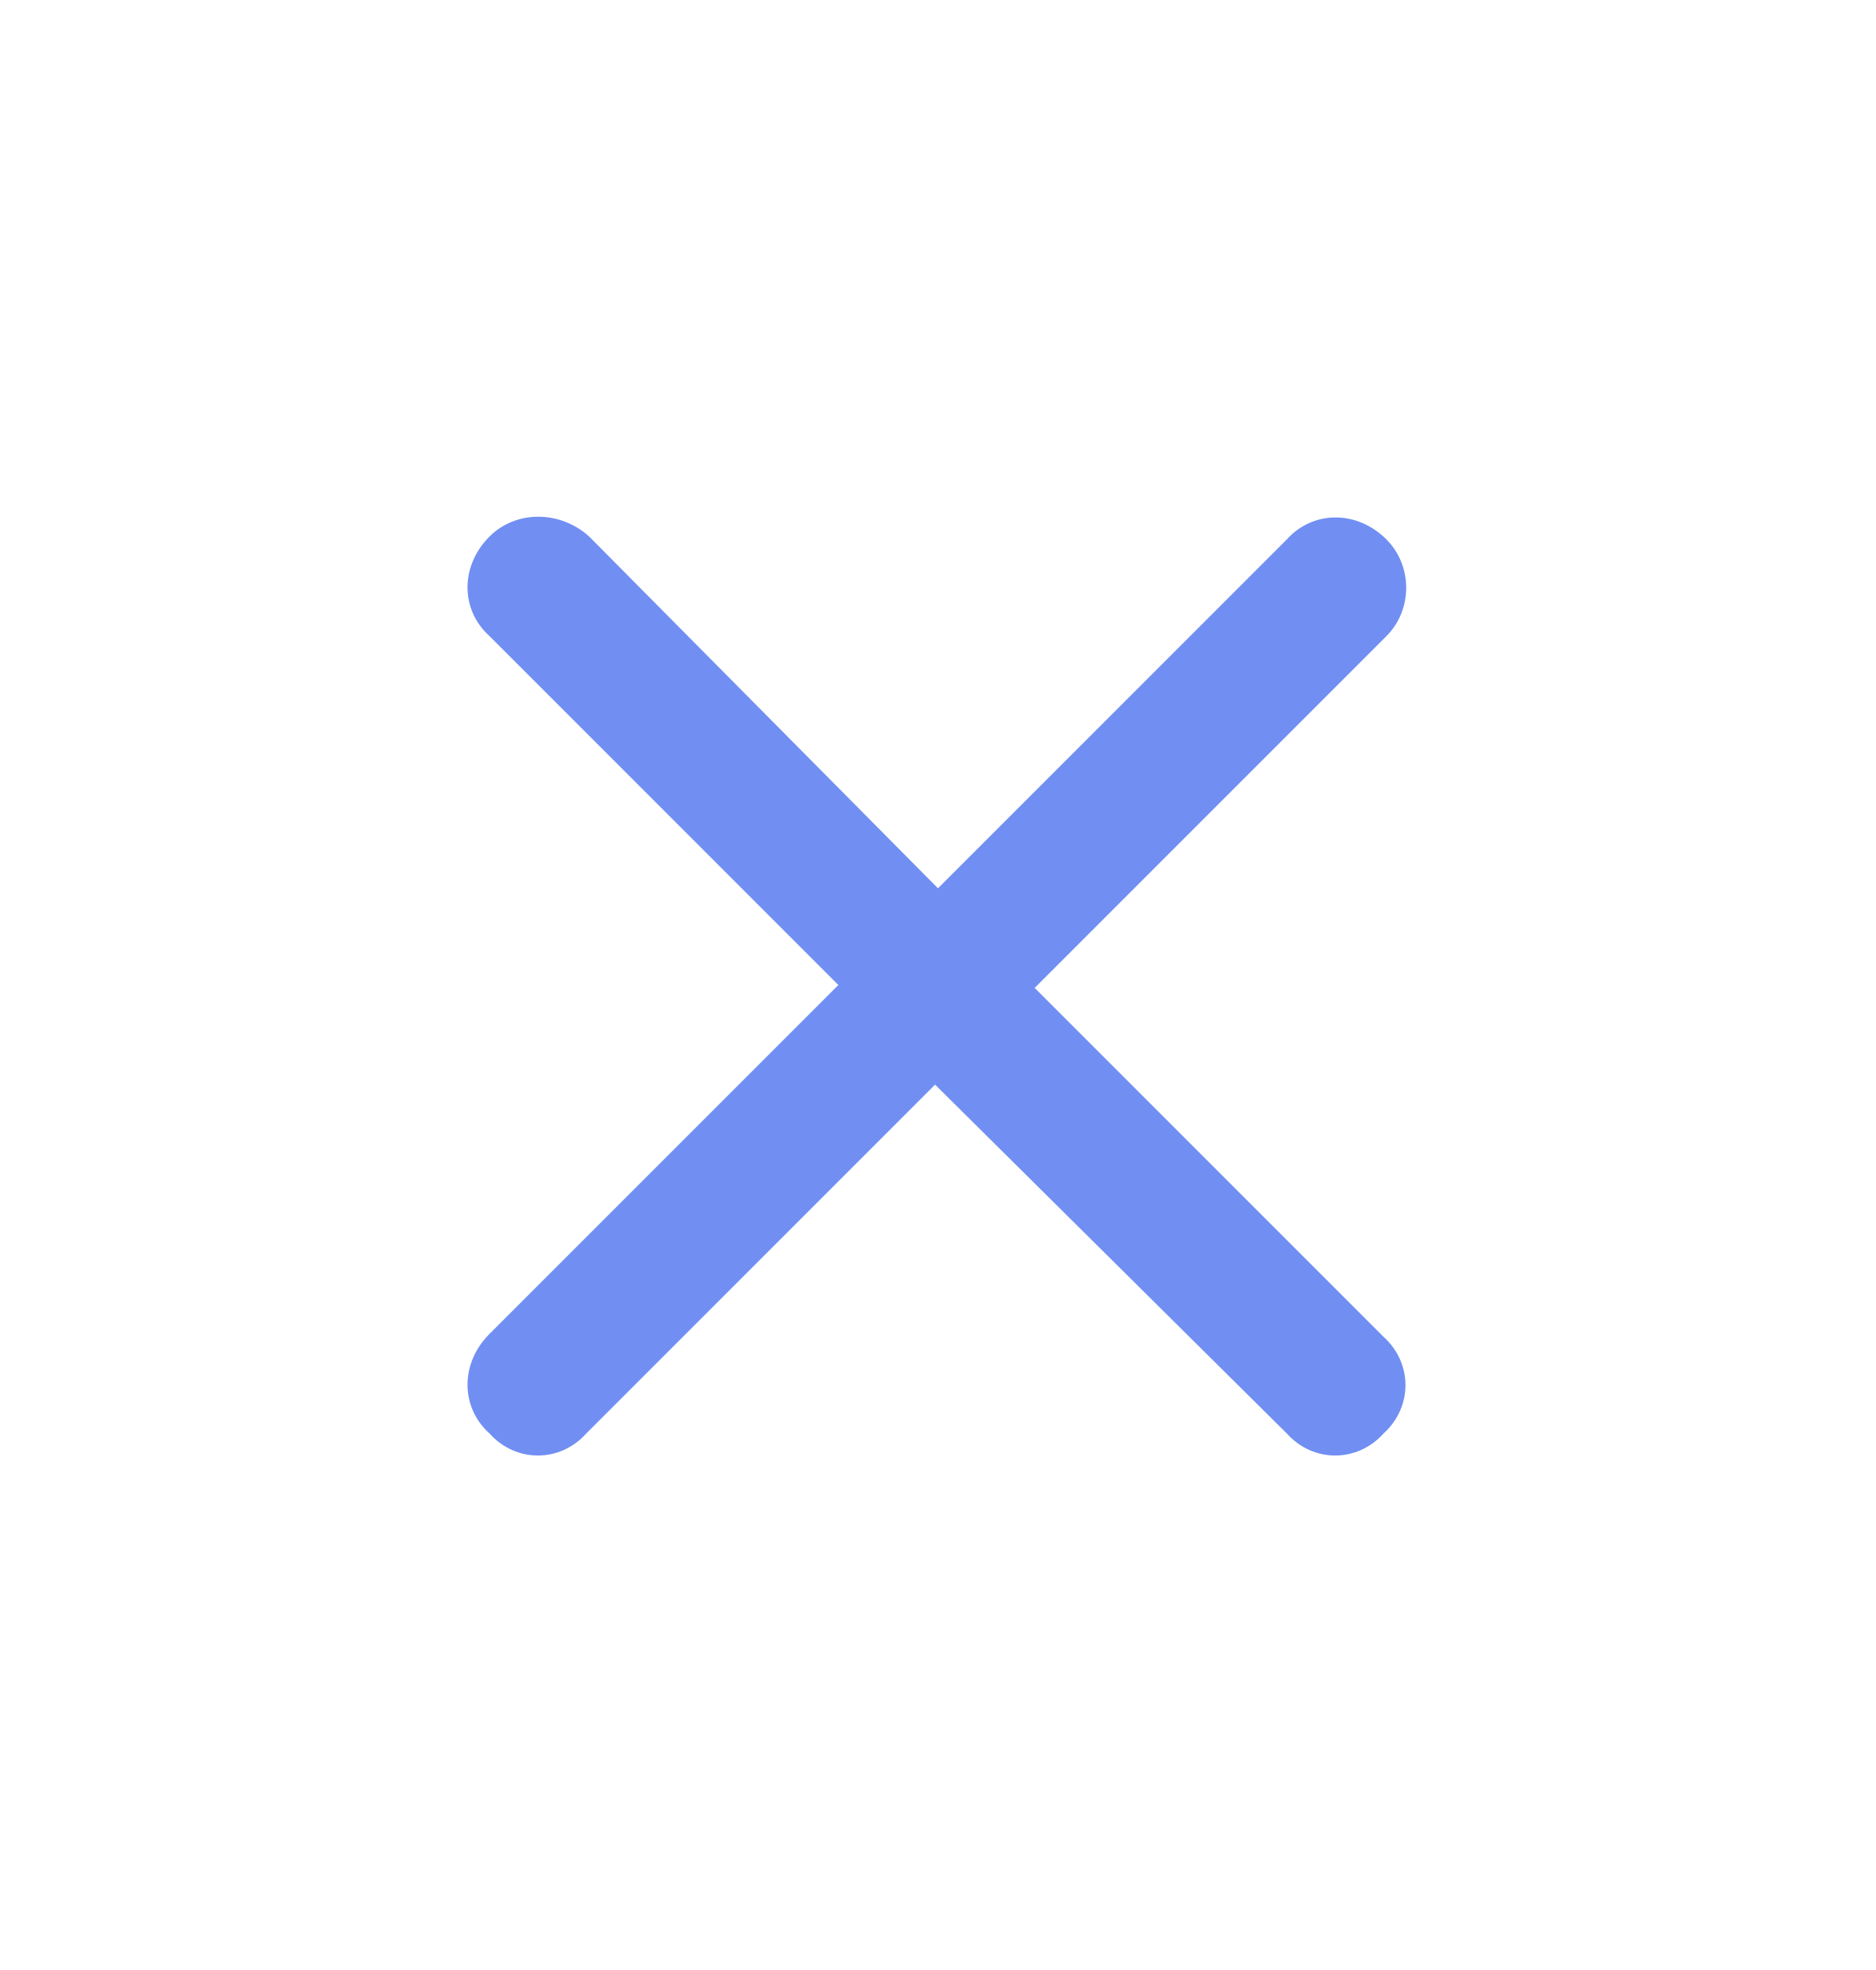
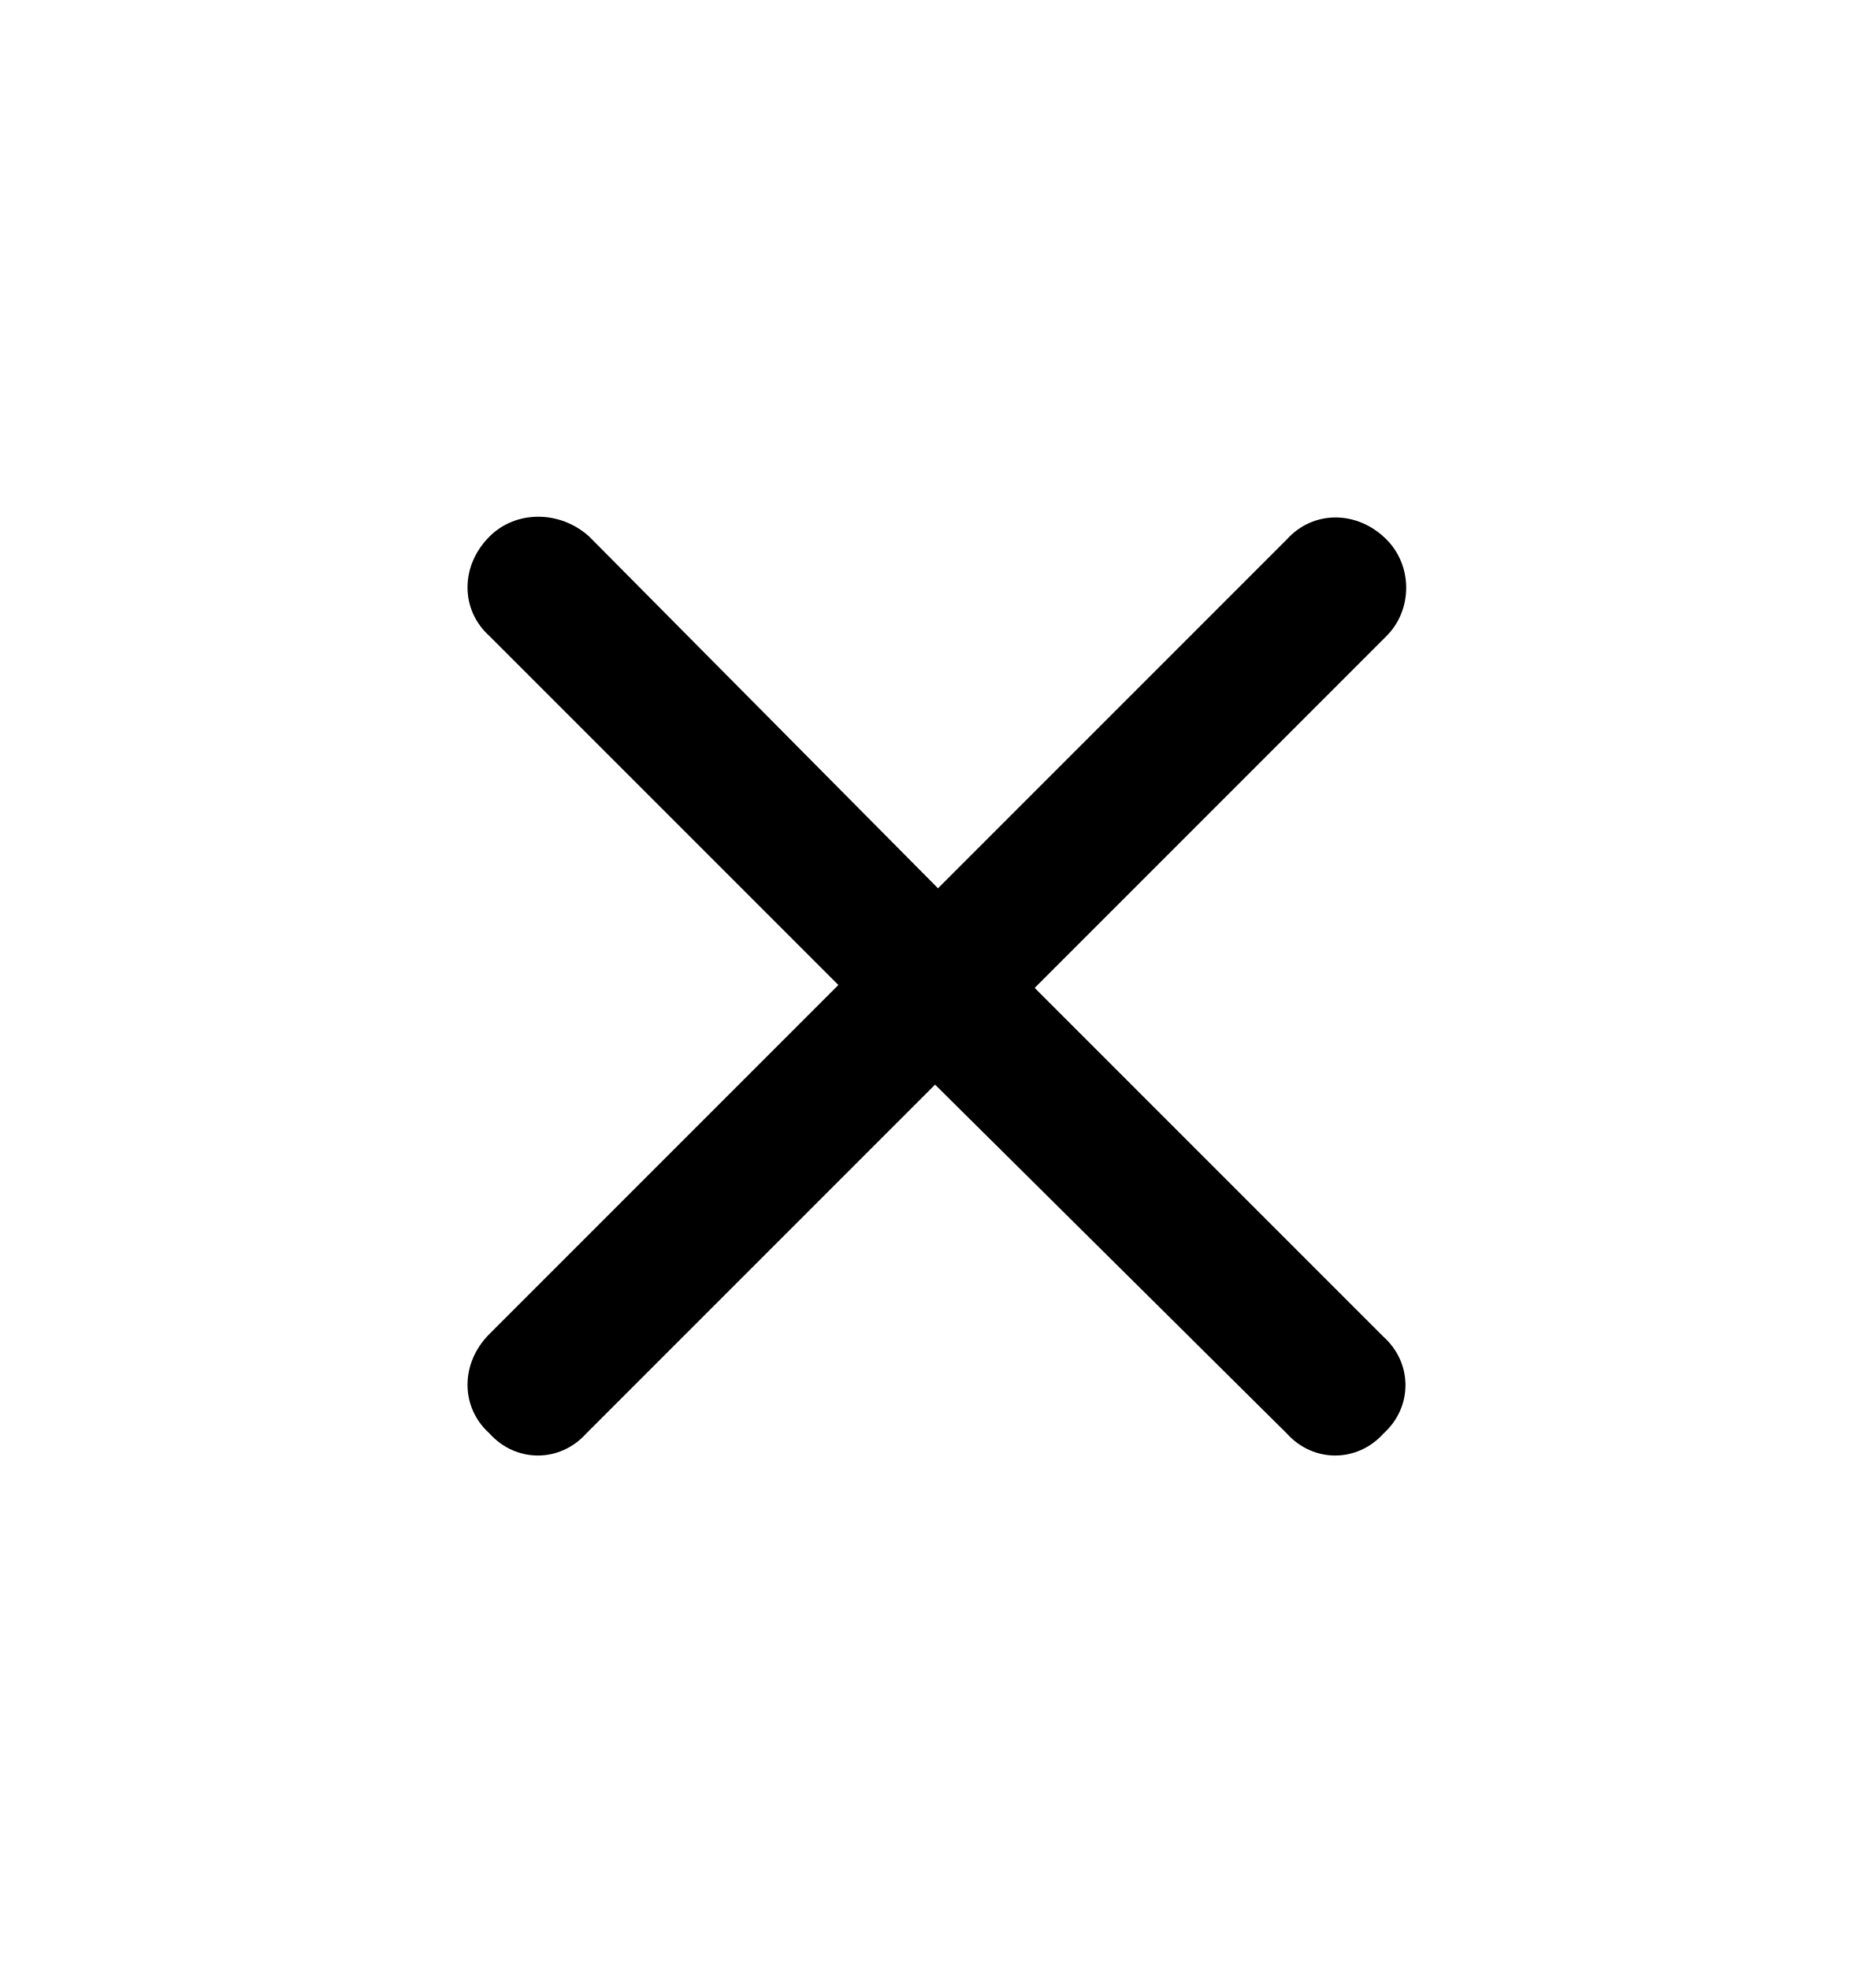
<svg xmlns="http://www.w3.org/2000/svg" width="20" height="21" viewBox="0 0 20 21" fill="none">
-   <path d="M14.781 6.781L11.031 10.531L14.75 14.25C15.062 14.531 15.062 15 14.75 15.281C14.469 15.594 14 15.594 13.719 15.281L9.969 11.562L6.25 15.281C5.969 15.594 5.5 15.594 5.219 15.281C4.906 15 4.906 14.531 5.219 14.219L8.938 10.5L5.219 6.781C4.906 6.5 4.906 6.031 5.219 5.719C5.5 5.438 5.969 5.438 6.281 5.719L10 9.469L13.719 5.75C14 5.438 14.469 5.438 14.781 5.75C15.062 6.031 15.062 6.5 14.781 6.781Z" fill="#718FF2" />
+   <path d="M14.781 6.781L11.031 10.531L14.75 14.25C15.062 14.531 15.062 15 14.75 15.281C14.469 15.594 14 15.594 13.719 15.281L9.969 11.562L6.25 15.281C5.969 15.594 5.5 15.594 5.219 15.281C4.906 15 4.906 14.531 5.219 14.219L8.938 10.5L5.219 6.781C4.906 6.5 4.906 6.031 5.219 5.719C5.5 5.438 5.969 5.438 6.281 5.719L10 9.469L13.719 5.75C14 5.438 14.469 5.438 14.781 5.75C15.062 6.031 15.062 6.5 14.781 6.781Z" fill="currentColor" />
</svg>
